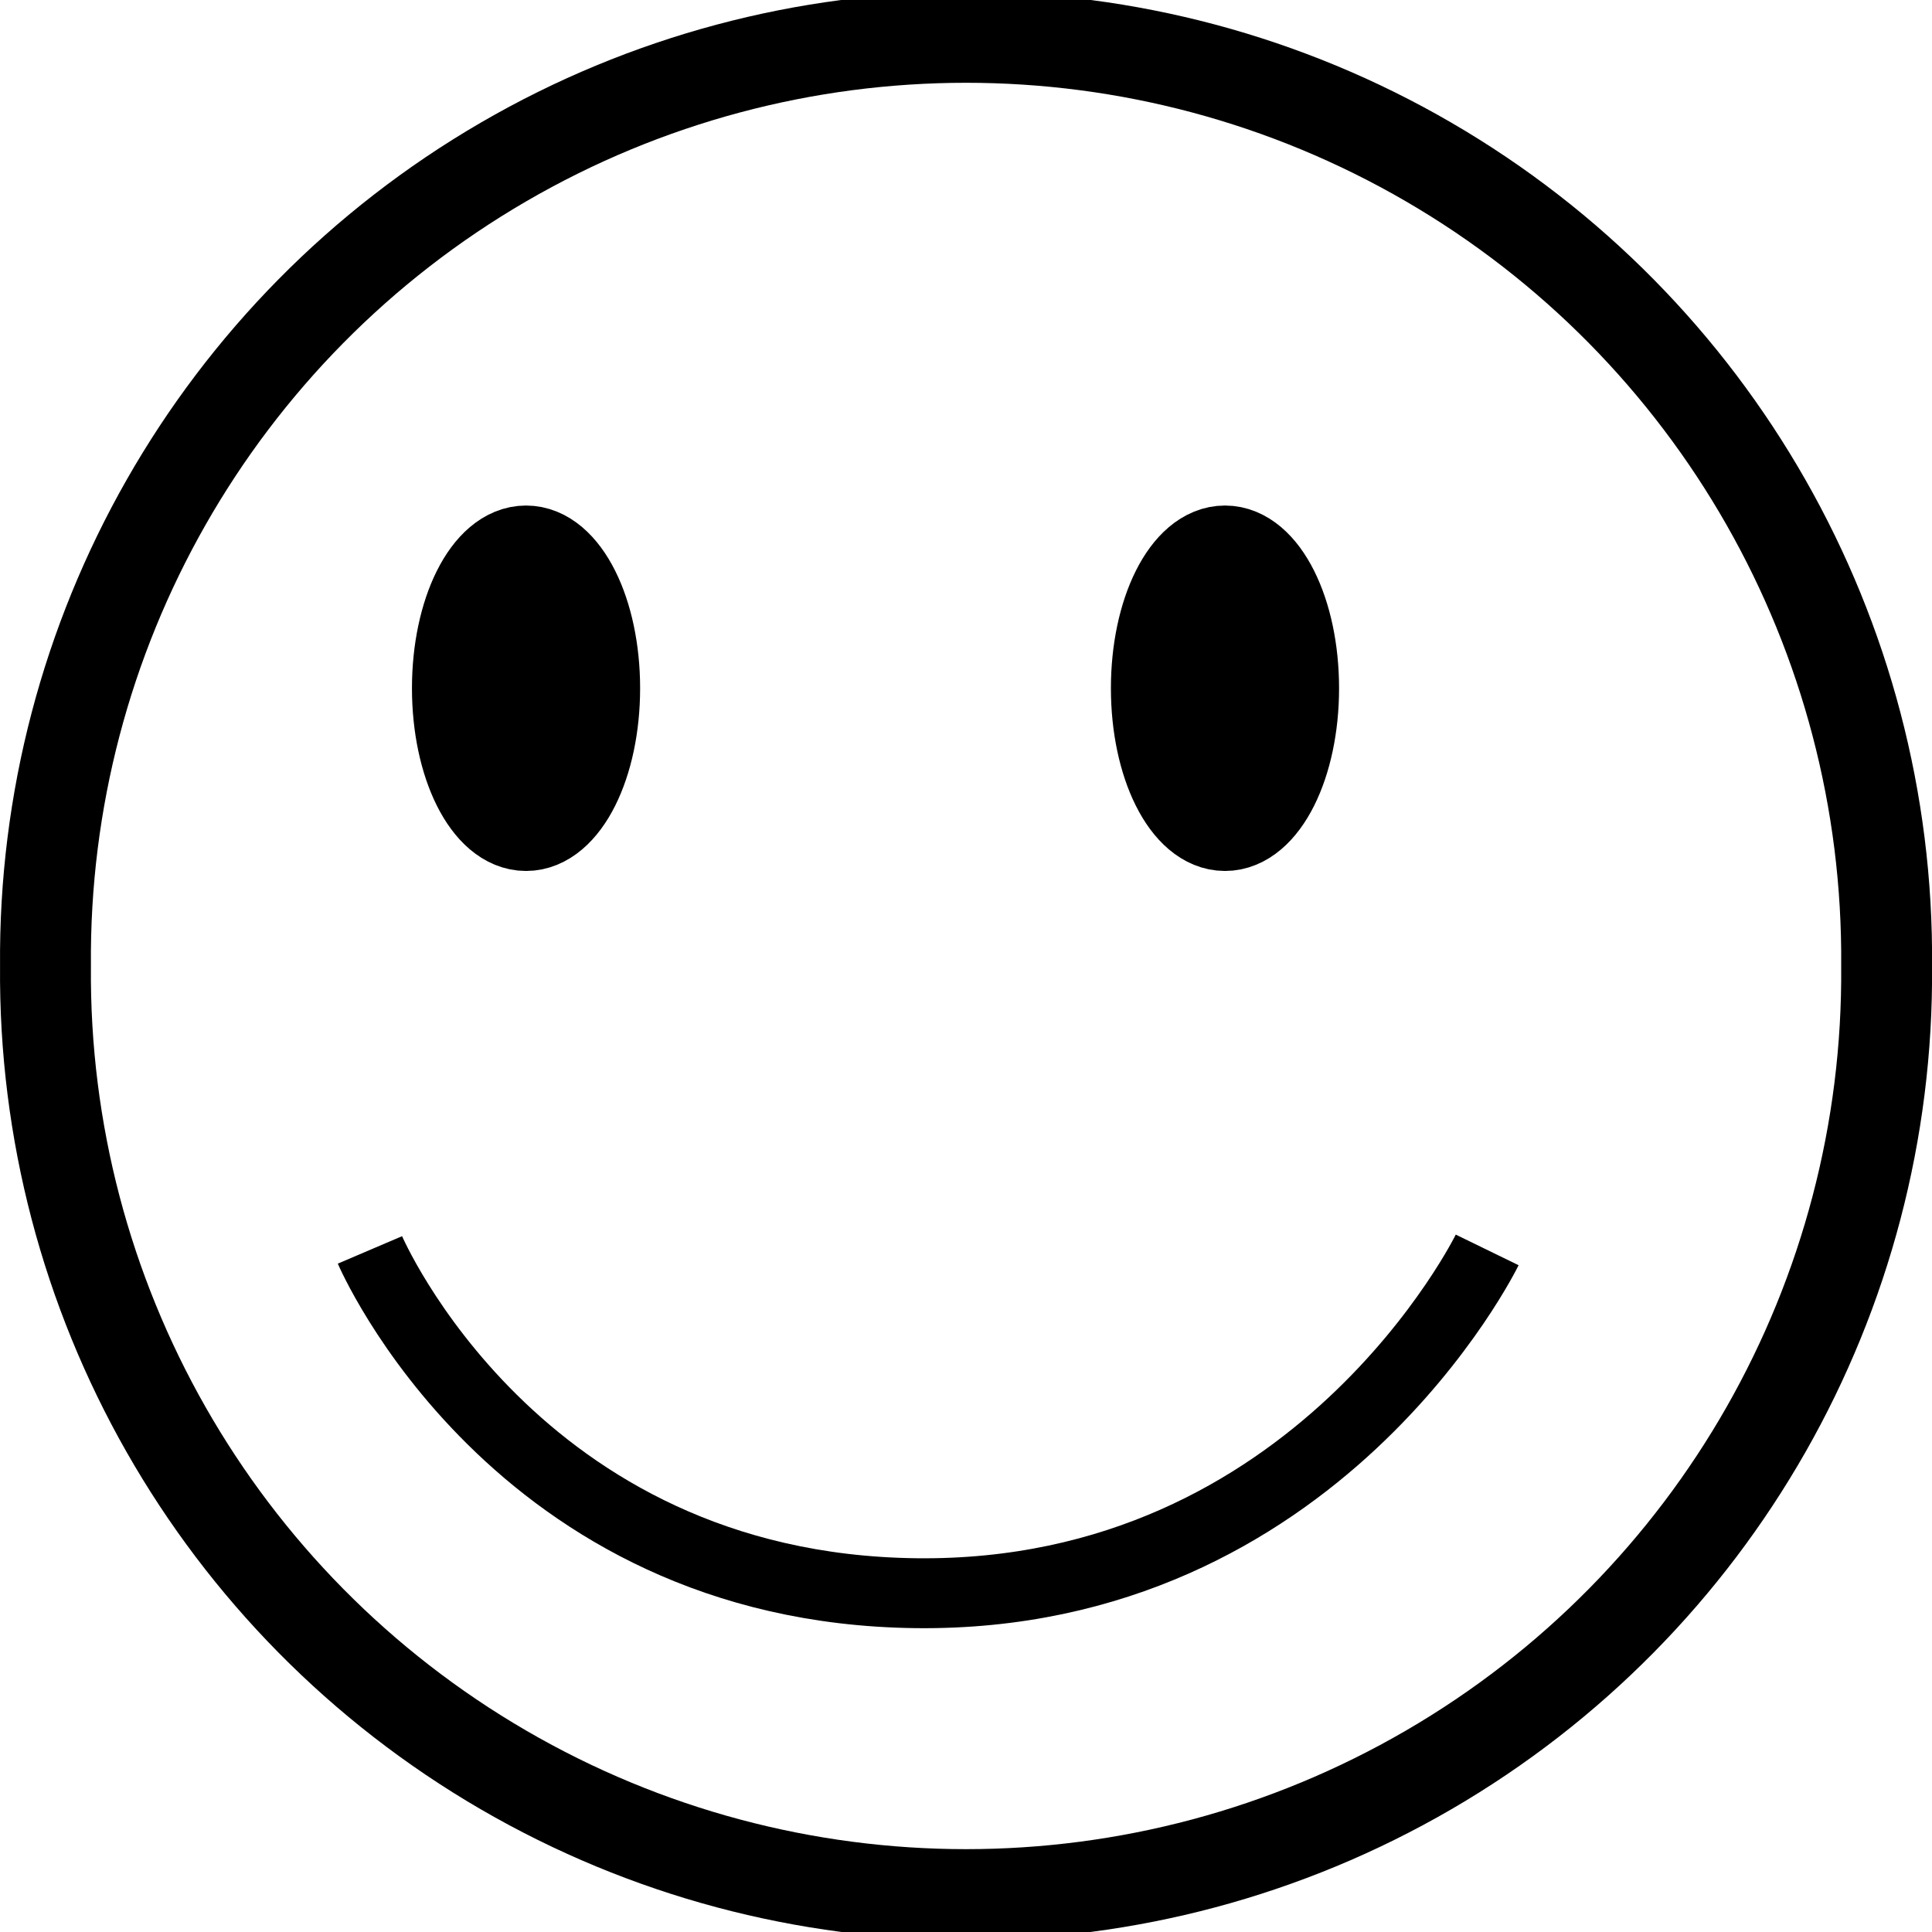
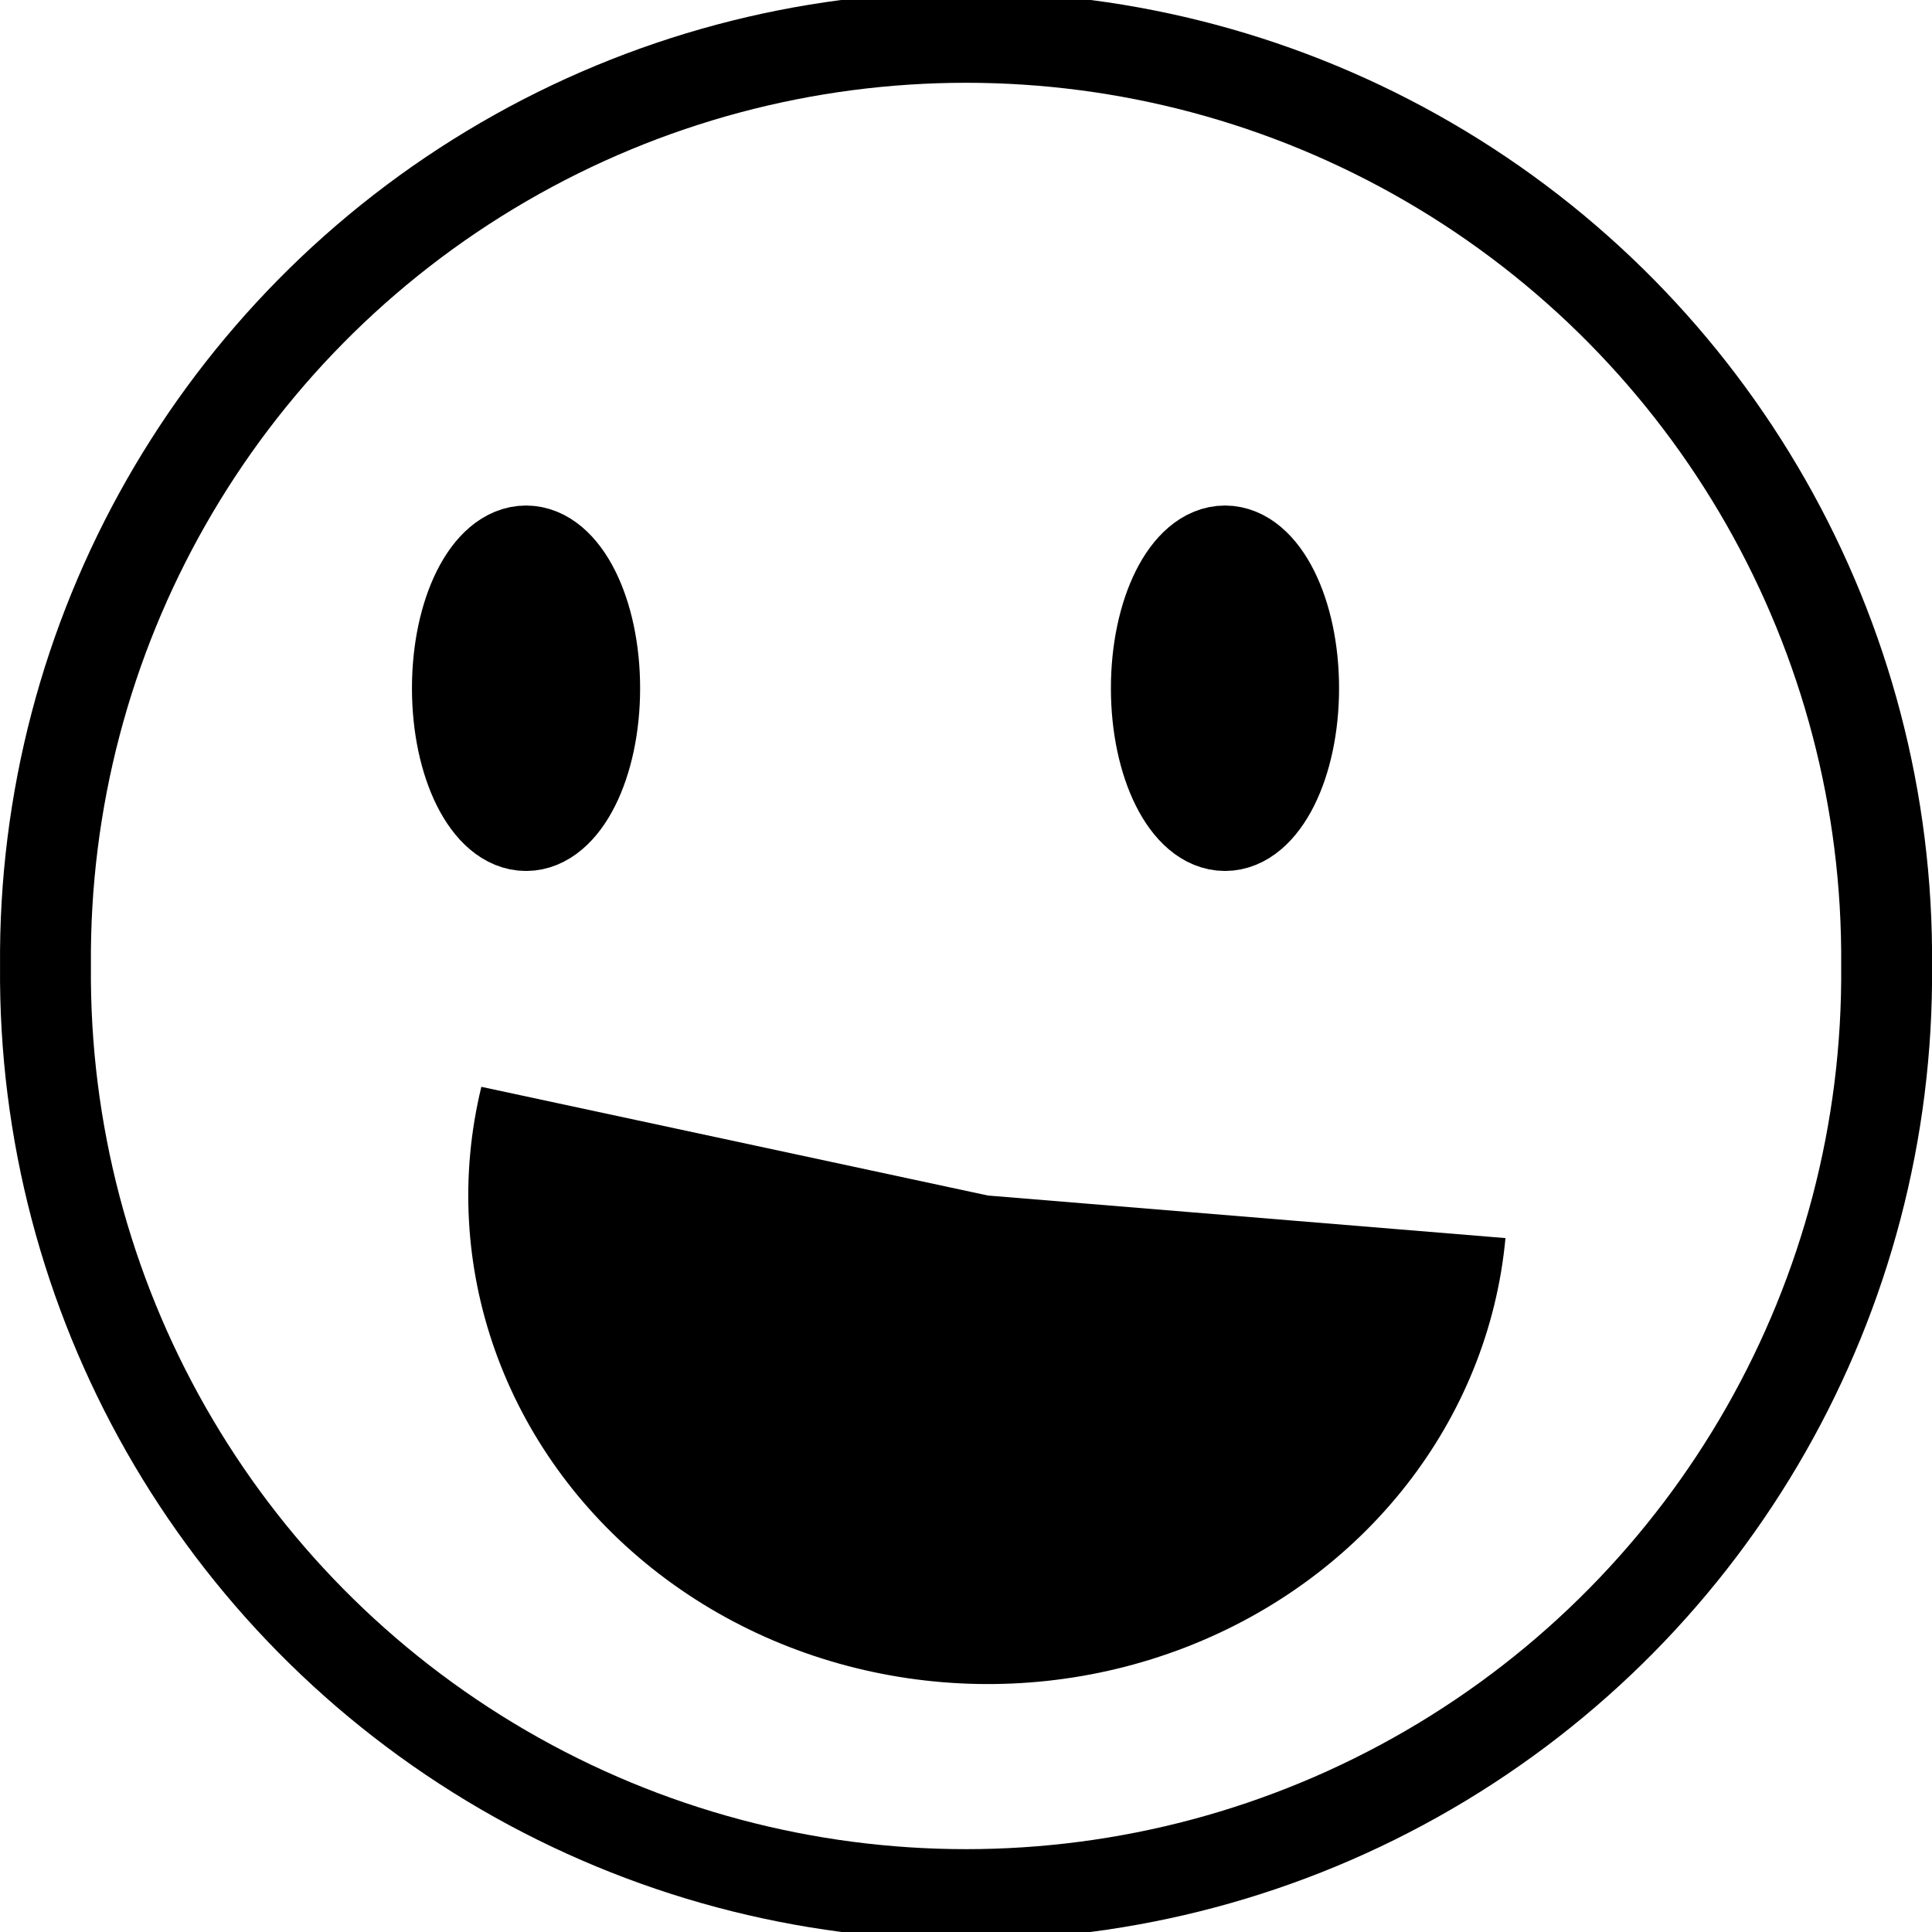
<svg xmlns="http://www.w3.org/2000/svg" xmlns:xlink="http://www.w3.org/1999/xlink" version="1.1" width="27.639" height="27.639" id="svg3006">
  <defs id="defs3008" />
  <g transform="translate(1.096428,-1026.177)" id="layer1">
    <path d="m 26.429,14.509 a 13.17,13.17 0 1 1 -26.339,0 13.17,13.17 0 1 1 26.339,0 z" transform="translate(-0.5357143,1025.487)" id="path5163" style="fill:none;stroke:#000000;stroke-width:1.3;stroke-linejoin:bevel;stroke-miterlimit:4;stroke-opacity:1;stroke-dasharray:none" />
    <path d="m 7.411,8.661 a 0.982,1.964 0 1 1 -1.964,0 0.982,1.964 0 1 1 1.964,0 z" transform="translate(0,1027.362)" id="path5173" style="fill:#000000;fill-opacity:1;stroke:#000000;stroke-width:1.3;stroke-linejoin:bevel;stroke-miterlimit:4;stroke-opacity:1;stroke-dasharray:none" />
    <use transform="matrix(-1,0,0,1,22.85714,0)" id="use5175" x="0" y="0" width="25" height="25" xlink:href="#path5173" />
-     <path d="m 4.196,16.696 c 0,0 2.068,4.844 7.813,4.911 5.744,0.067 8.17,-4.911 8.17,-4.911" transform="translate(0,1027.362)" id="path5177" style="fill:none;stroke:#000000;stroke-width:1px;stroke-linecap:butt;stroke-linejoin:miter;stroke-opacity:1" />
+     <path d="M 20.775,20.056 A 7.433,6.987 0 1 1 6.124,17.892 l 7.247,1.555 z" transform="translate(-0.3343272,1023.833)" id="path6220" style="fill:#000000;fill-opacity:1;stroke:none" />
  </g>
</svg>
